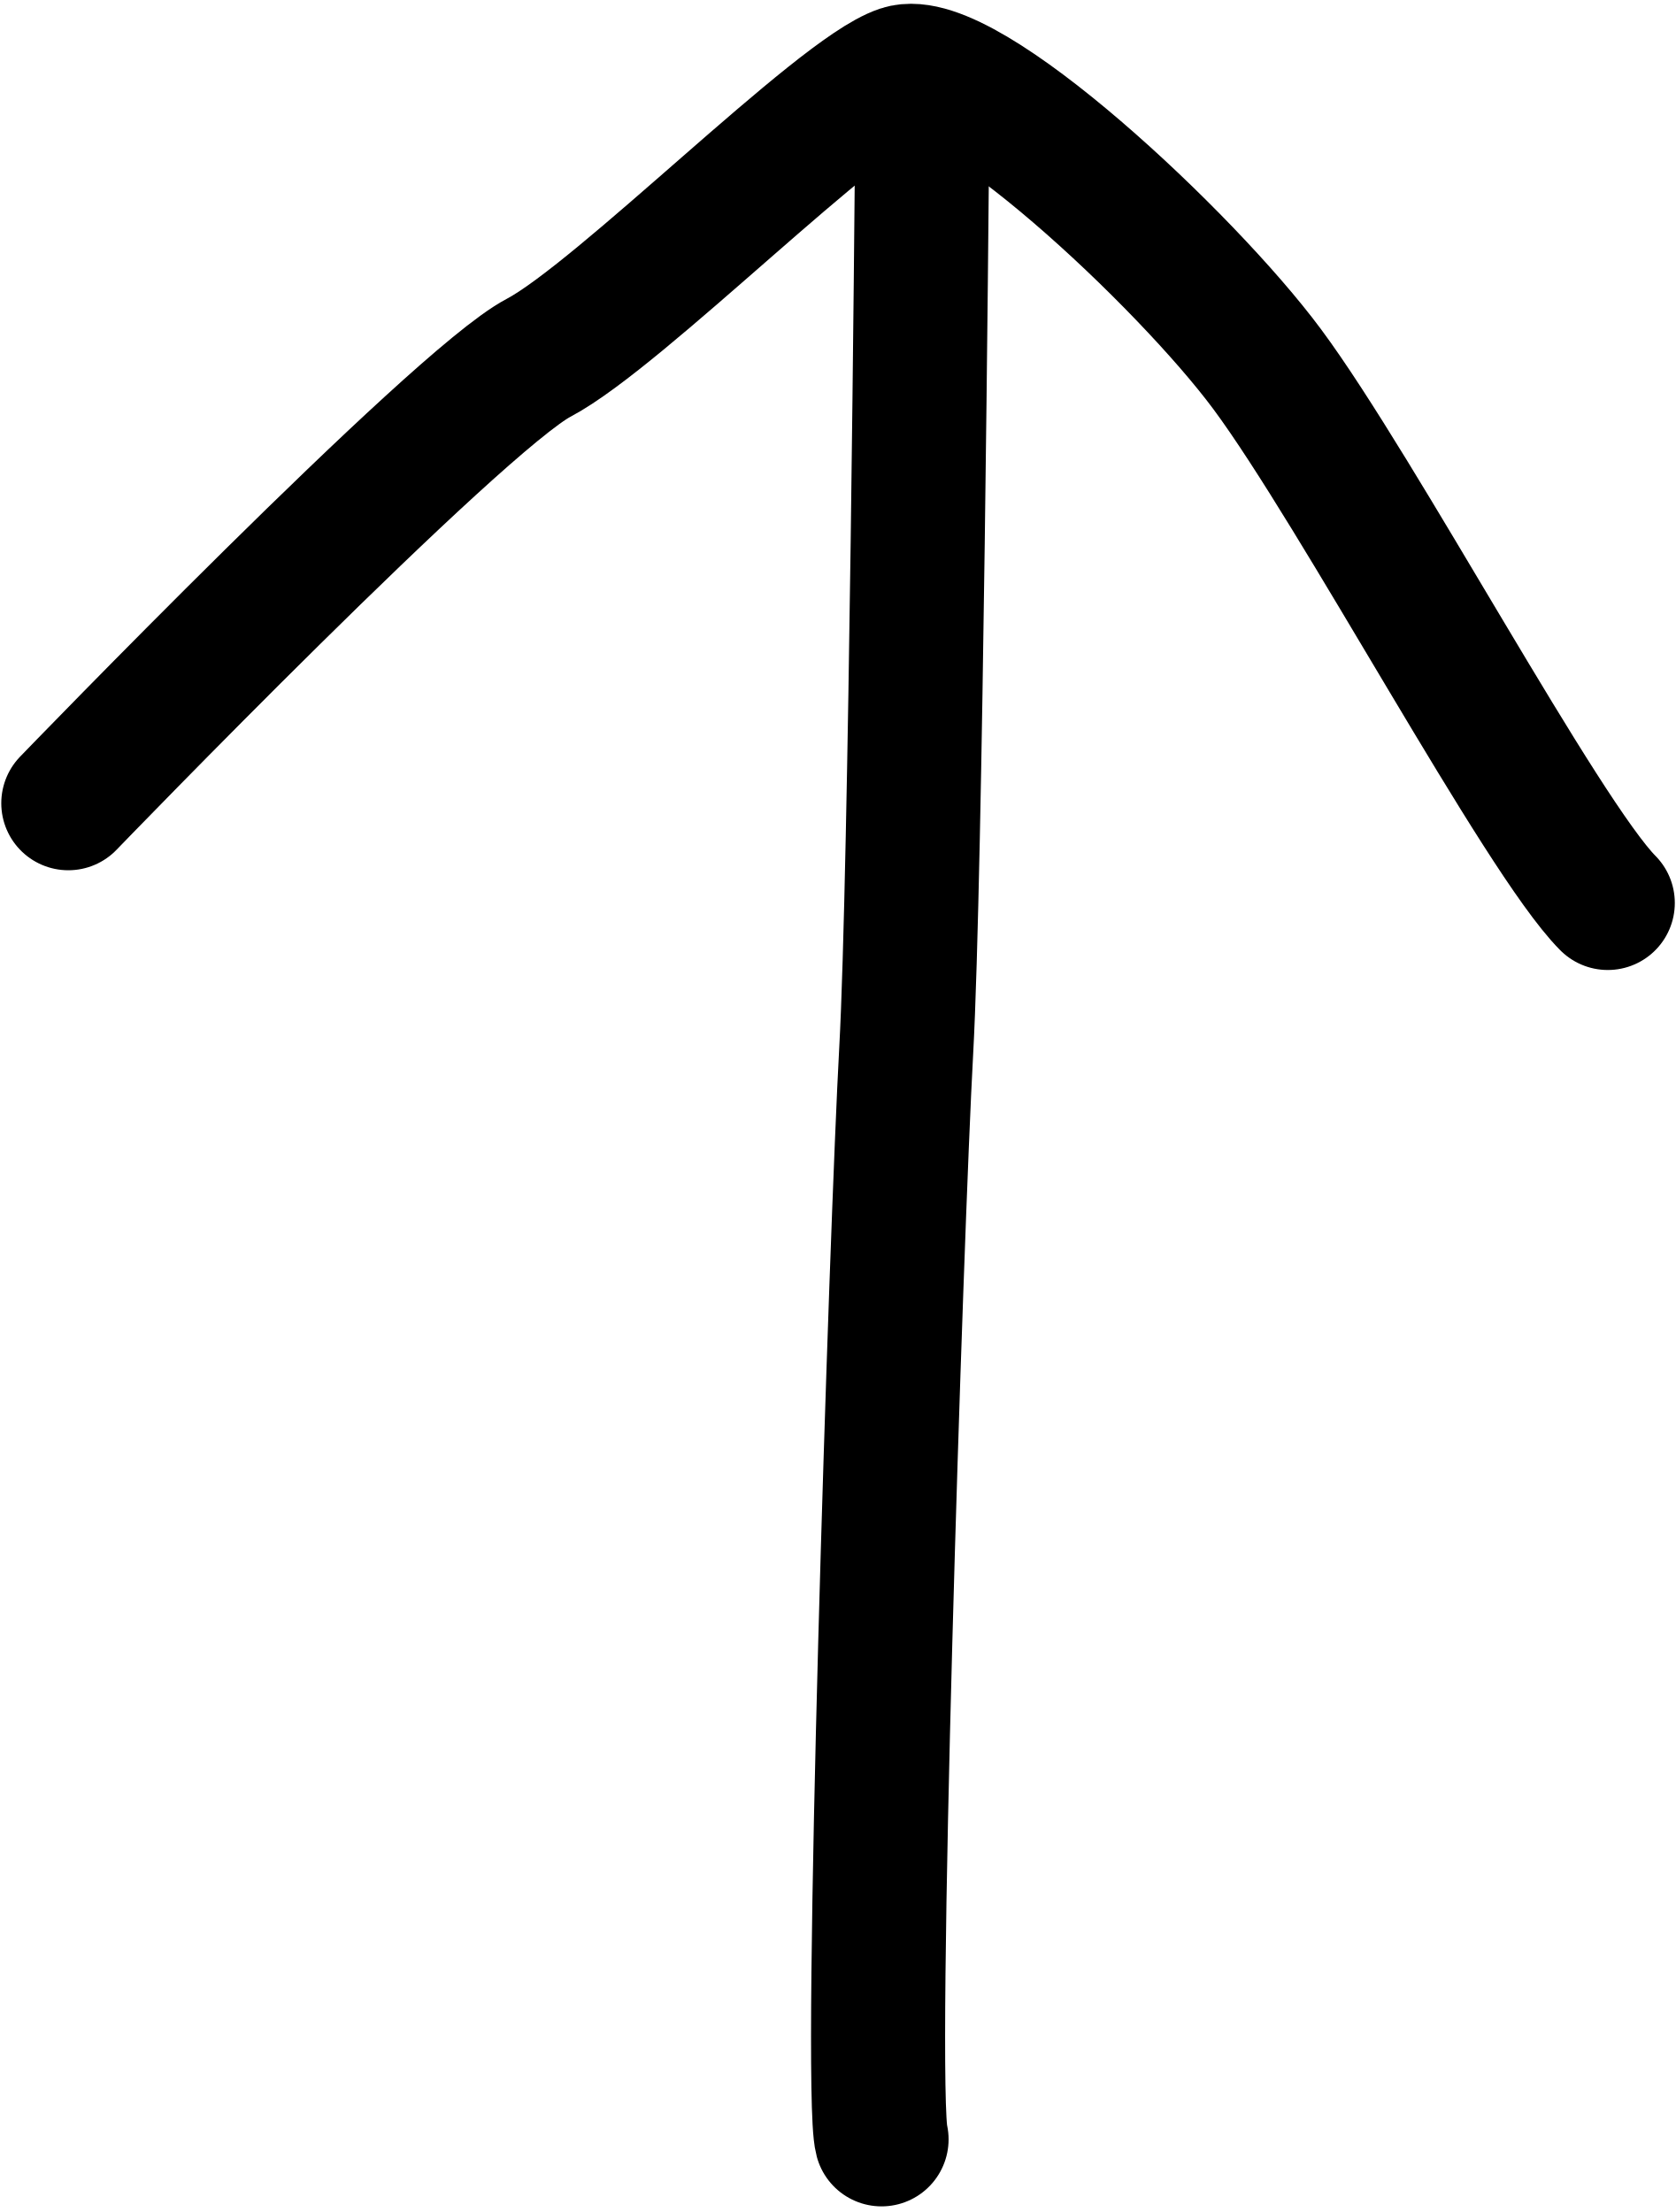
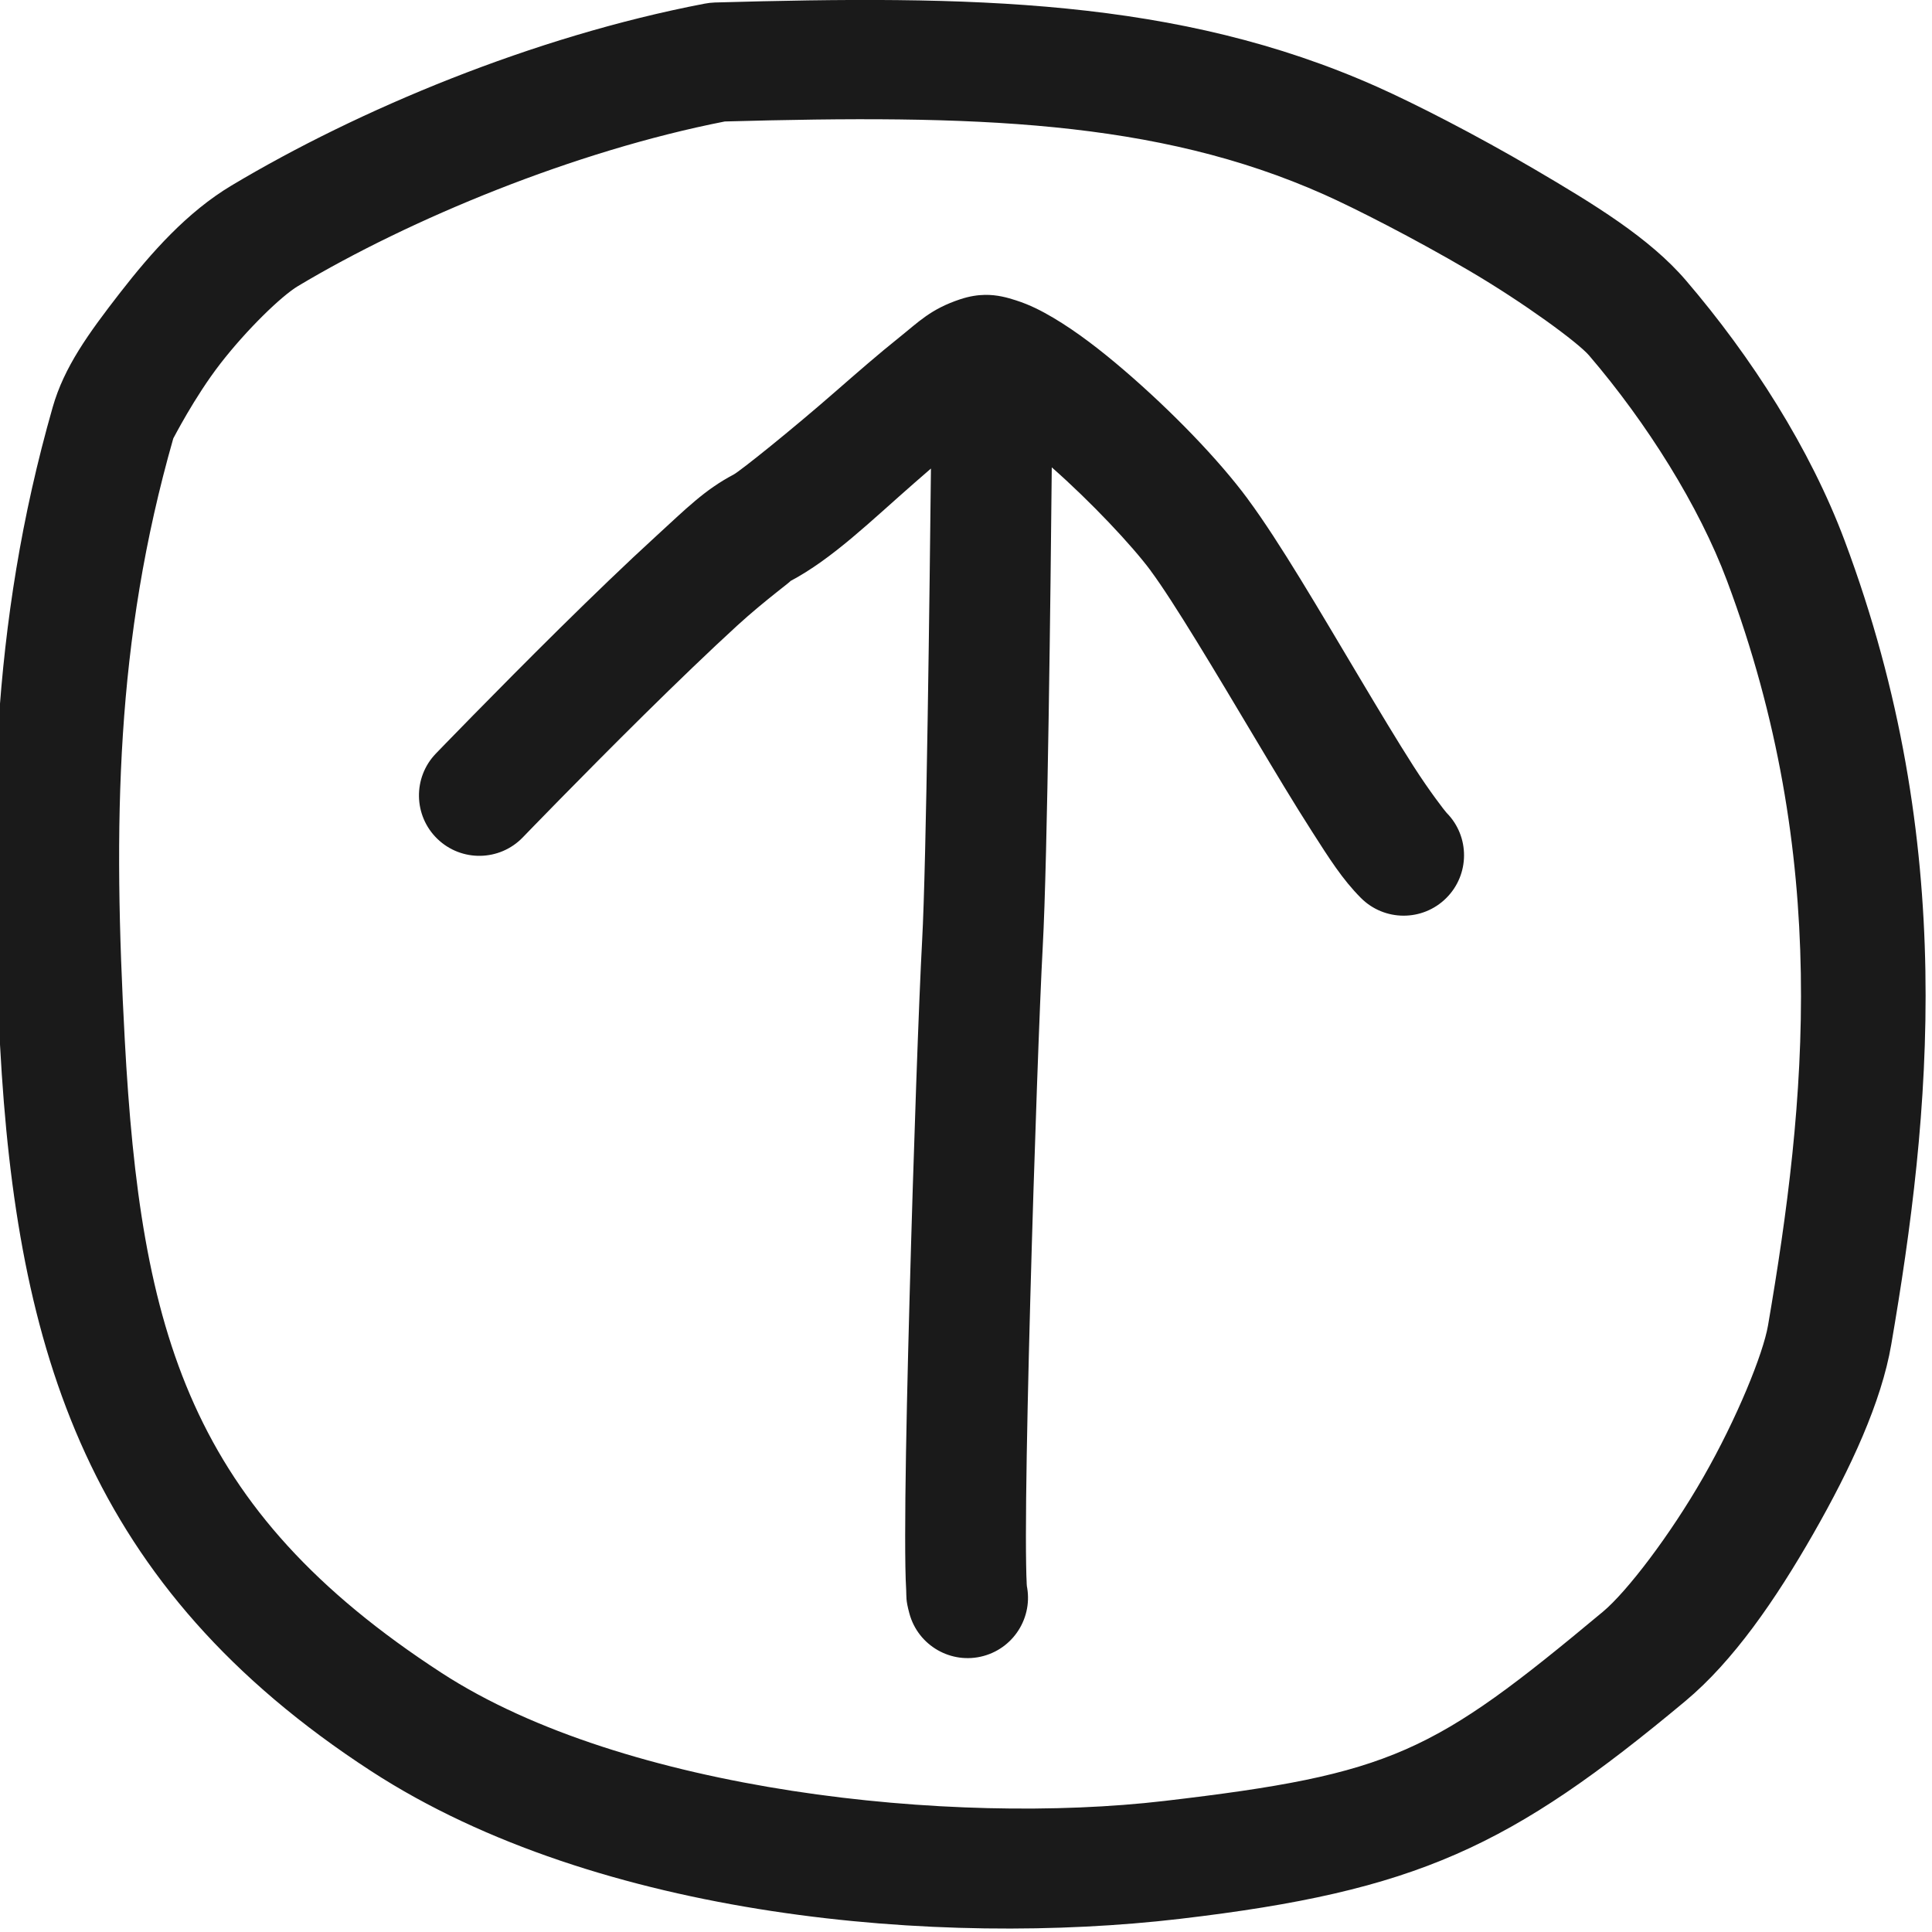
- <svg xmlns="http://www.w3.org/2000/svg" fill="none" viewBox="4 -4 25 33">
-   <g class="fills">
-     <rect width="33" height="25" class="frame-background" rx="0" ry="0" transform="rotate(-90 16.5 12.5)" />
+ <svg xmlns="http://www.w3.org/2000/svg" fill="none" viewBox="4 -4 48 48" version="1.1" id="svg2" width="48" height="48">
+   <path id="path3" style="baseline-shift:baseline;display:inline;overflow:visible;opacity:1;vector-effect:none;fill:#1a1a1a;stroke-width:1.02;stroke-linejoin:round;enable-background:accumulate;stop-color:#000000;stop-opacity:1;fill-opacity:1" d="M 21.76 -3.938 A 1.553 1.477 0 0 0 21.5 -3.908 C 17.247 -3.093 12.903 -1.275 9.752 0.609 C 8.651 1.268 7.765 2.267 6.98 3.277 C 6.196 4.288 5.594 5.118 5.309 6.117 C 3.749 11.577 3.706 16.512 4.002 21.986 C 4.412 29.558 6.174 35.425 13.223 40.004 C 18.885 43.682 27.387 44.368 33.309 43.674 C 39.218 42.981 41.531 41.883 45.871 38.264 C 47.063 37.27 48.113 35.746 49.049 34.109 C 49.985 32.473 50.744 30.831 50.988 29.402 C 51.964 23.708 52.659 16.988 49.83 9.434 C 48.975 7.15 47.521 4.875 45.885 2.965 C 44.982 1.911 43.602 1.072 42.125 0.205 C 40.648 -0.662 39.148 -1.426 38.217 -1.842 C 33.255 -4.054 28.081 -4.117 21.76 -3.938 z M 22.008 -0.982 C 28.162 -1.152 32.713 -1.033 36.9 0.834 C 37.651 1.169 39.125 1.918 40.494 2.721 C 41.863 3.524 43.204 4.51 43.479 4.83 C 44.914 6.506 46.211 8.569 46.906 10.426 C 49.488 17.32 48.877 23.377 47.926 28.93 C 47.805 29.636 47.152 31.244 46.32 32.697 C 45.489 34.15 44.414 35.551 43.824 36.043 C 39.608 39.558 38.612 40.078 32.928 40.744 C 27.668 41.361 19.52 40.518 14.973 37.564 C 8.689 33.483 7.493 29.105 7.1 21.836 C 6.809 16.467 6.865 11.936 8.305 6.893 C 8.301 6.907 8.827 5.869 9.479 5.029 C 10.13 4.19 10.988 3.356 11.404 3.107 C 14.19 1.441 18.273 -0.25 22.008 -0.982 z M 28.471 3.326 C 28.288 3.329 28.086 3.359 27.861 3.434 L 27.859 3.434 C 27.119 3.68 26.826 3.996 26.332 4.391 C 25.838 4.785 25.295 5.258 24.752 5.732 C 23.665 6.682 22.386 7.706 22.225 7.791 C 21.502 8.172 21.041 8.644 20.301 9.32 C 19.561 9.996 18.713 10.815 17.904 11.613 C 16.288 13.21 14.83 14.721 14.83 14.721 A 1.5 1.5 0 0 0 14.867 16.842 A 1.5 1.5 0 0 0 16.988 16.805 C 16.988 16.805 18.427 15.313 20.012 13.748 C 20.804 12.966 21.634 12.166 22.324 11.535 C 23.014 10.905 23.736 10.385 23.625 10.443 C 24.685 9.884 25.646 8.934 26.725 7.992 C 26.861 7.873 26.996 7.756 27.129 7.641 C 27.097 10.6 27.015 17.466 26.91 19.367 C 26.834 20.738 26.696 24.595 26.598 28.246 C 26.548 30.072 26.508 31.838 26.494 33.205 C 26.487 33.888 26.487 34.471 26.494 34.922 C 26.498 35.148 26.504 35.339 26.514 35.508 C 26.523 35.677 26.5 35.741 26.594 36.088 A 1.5 1.5 0 0 0 28.434 37.143 A 1.5 1.5 0 0 0 29.488 35.303 C 29.503 35.358 29.514 35.396 29.52 35.42 C 29.515 35.397 29.509 35.365 29.508 35.336 C 29.502 35.235 29.497 35.073 29.494 34.871 C 29.487 34.468 29.487 33.903 29.494 33.234 C 29.508 31.898 29.547 30.142 29.596 28.326 C 29.694 24.695 29.836 20.792 29.906 19.533 C 30.027 17.335 30.103 10.506 30.131 7.611 C 31.102 8.465 32.128 9.557 32.59 10.18 A 1.5 1.5 0 0 0 32.59 10.182 C 33.156 10.944 34.205 12.706 35.186 14.35 C 35.676 15.171 36.157 15.974 36.592 16.652 C 37.026 17.331 37.351 17.846 37.809 18.307 A 1.5 1.5 0 0 0 39.93 18.314 A 1.5 1.5 0 0 0 39.939 16.193 C 39.903 16.157 39.515 15.657 39.117 15.035 C 38.719 14.413 38.248 13.628 37.762 12.812 C 36.789 11.182 35.79 9.462 34.998 8.395 L 34.998 8.393 C 34.274 7.416 33.117 6.22 31.936 5.205 C 31.345 4.698 30.76 4.246 30.174 3.898 C 29.881 3.725 29.591 3.574 29.244 3.463 C 29.028 3.393 28.776 3.322 28.471 3.326 z " />
+   <defs id="defs2" />
+   <g class="fills" id="g1">
+     <rect width="33" height="25" class="frame-background" rx="0" ry="0" transform="rotate(-90,16.5,12.5)" id="rect1" x="0" y="0" />
  </g>
-   <path d="M5.019 7.983s5.792-6 7.015-6.645c1.222-.645 4.477-3.95 5.409-4.26.931-.31 4.25 2.798 5.46 4.43 1.358 1.83 4.093 6.968 5.08 7.963" style="fill:none;stroke:currentColor;stroke-width:2;stroke-linecap:round;stroke-linejoin:round;stroke-dasharray:none" />
-   <path d="M17.752-1.499s-.089 10.539-.234 13.17c-.146 2.63-.565 15.517-.368 16.245" style="fill:none;stroke:#000;stroke-width:2;stroke-linecap:round;stroke-linejoin:round;stroke-dasharray:none" />
</svg>
